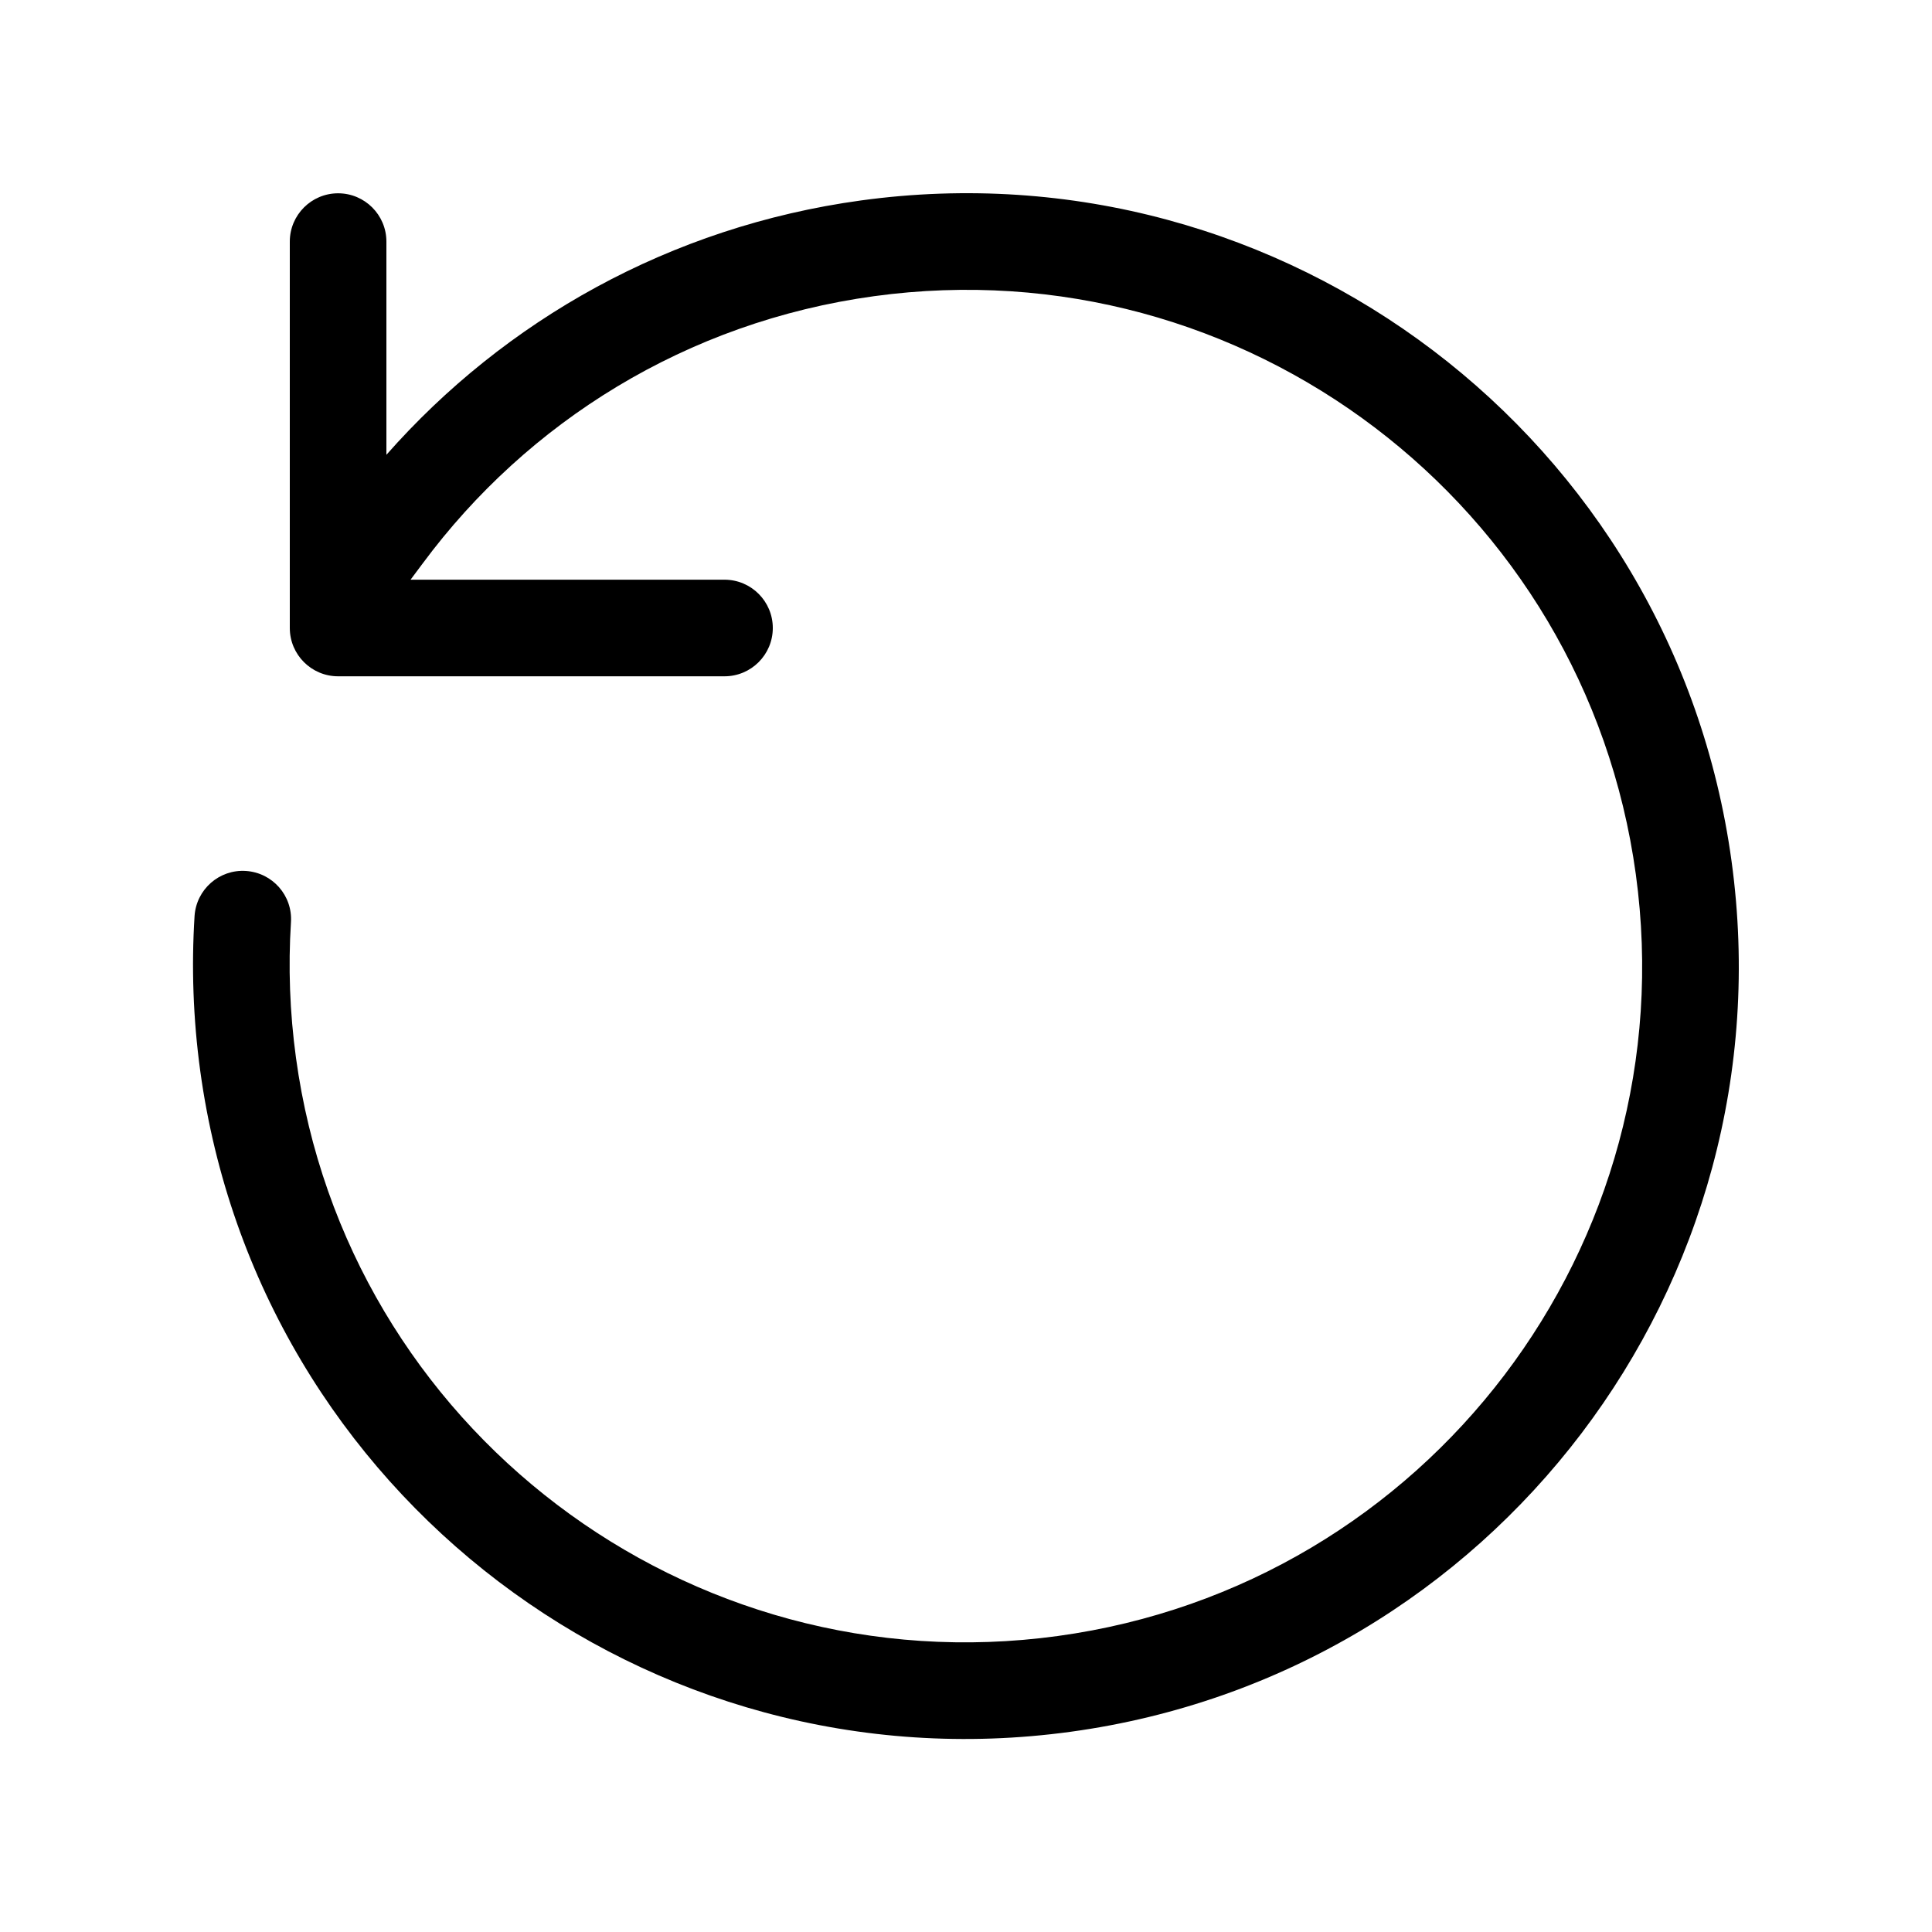
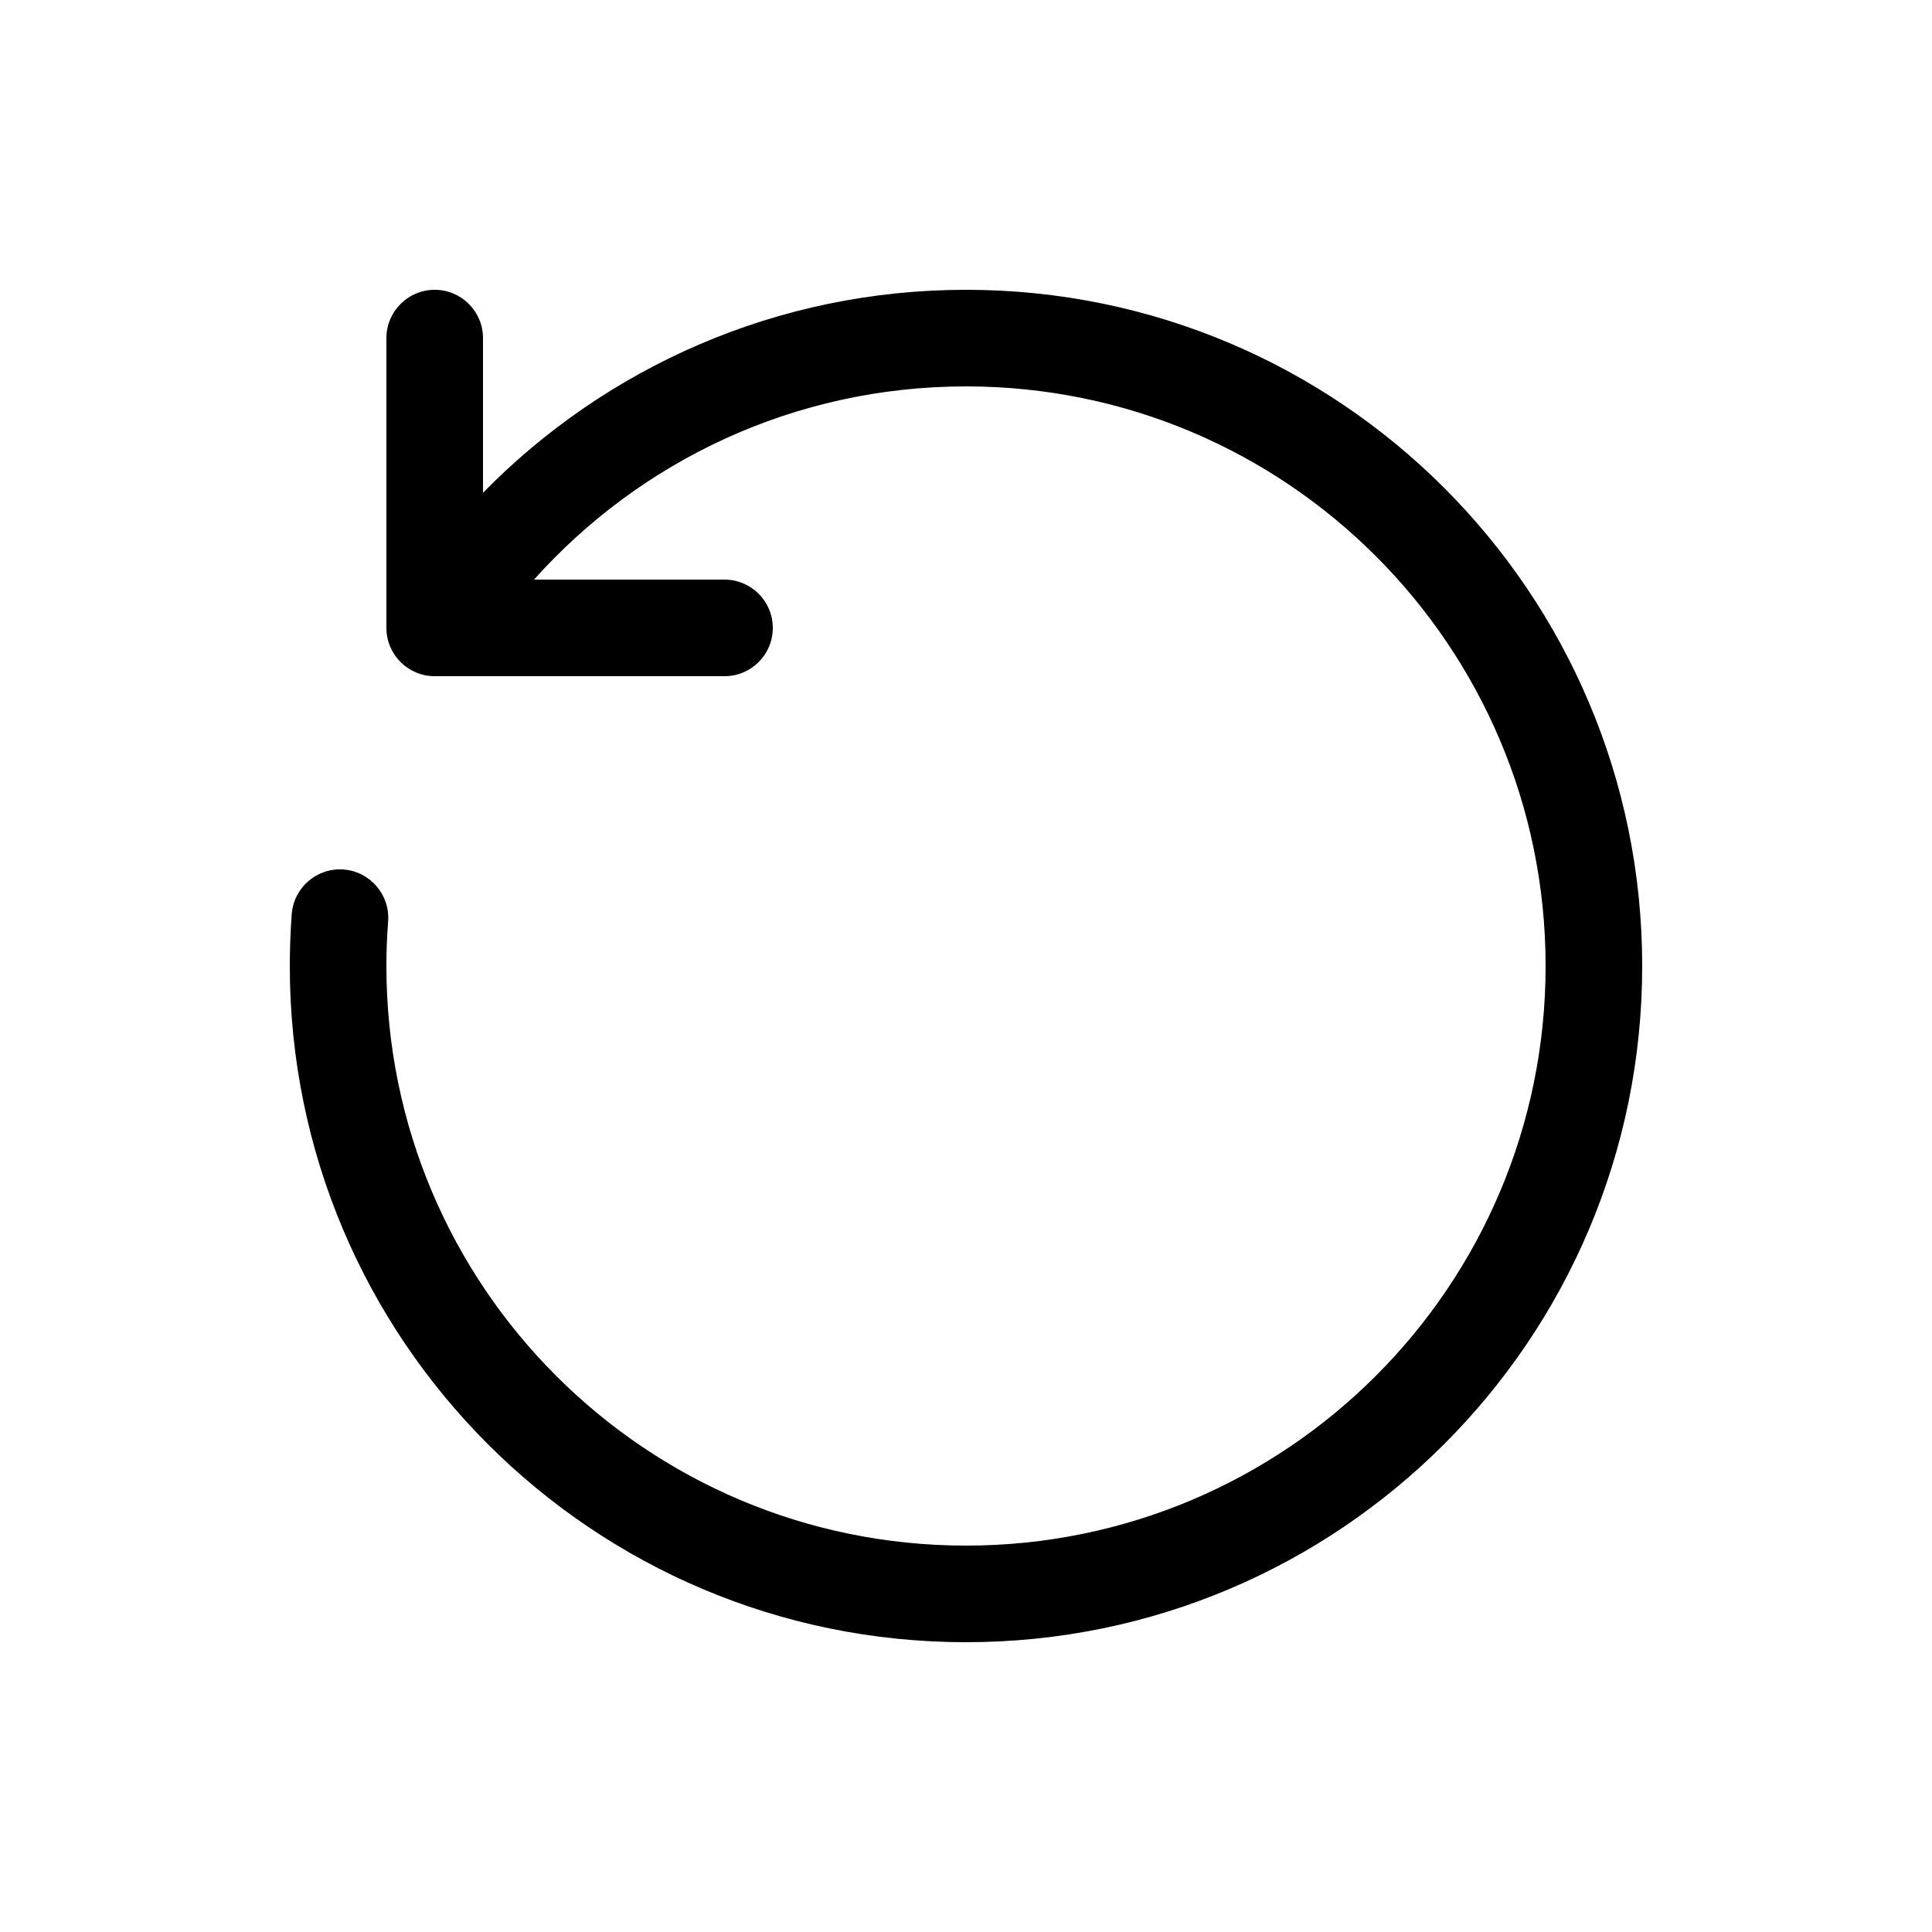
<svg xmlns="http://www.w3.org/2000/svg" viewBox="0 0 20 20" fill="none">
-   <path d="M16.934 9.051C16.41 5.221 12.879 2.541 9.049 3.066C7.106 3.332 5.46 4.37 4.377 5.831L4.25 6.001H7.5C7.776 6.001 8 6.225 8 6.501C8 6.777 7.776 7.001 7.5 7.001H3.5C3.224 7.001 3 6.777 3 6.501V2.501C3 2.225 3.224 2.001 3.5 2.001C3.776 2.001 4 2.225 4 2.501V4.708C5.224 3.319 6.935 2.346 8.913 2.075C13.291 1.475 17.325 4.538 17.925 8.915C18.525 13.293 15.462 17.327 11.085 17.927C6.707 18.527 2.673 15.464 2.073 11.087C1.999 10.545 1.981 10.009 2.014 9.483C2.032 9.207 2.27 8.998 2.545 9.016C2.821 9.034 3.03 9.271 3.012 9.547C2.983 10.006 2.999 10.476 3.064 10.951C3.588 14.781 7.119 17.461 10.949 16.936C14.779 16.412 17.459 12.881 16.934 9.051Z" fill="currentColor" />
+   <path d="M16 10C16 6.686 13.314 4 10 4C8.223 4 6.627 4.772 5.528 6H7.5C7.776 6 8 6.224 8 6.5C8 6.776 7.776 7 7.5 7H4.5C4.224 7 4 6.776 4 6.5V3.5C4 3.224 4.224 3 4.5 3C4.776 3 5 3.224 5 3.5V5.101C6.27 3.805 8.041 3 10 3C13.866 3 17 6.134 17 10C17 13.866 13.866 17 10 17C6.134 17 3 13.866 3 10C3 9.819 3.007 9.64 3.02 9.462C3.041 9.187 3.282 8.98 3.557 9.001C3.832 9.022 4.038 9.263 4.018 9.538C4.006 9.69 4 9.844 4 10C4 13.314 6.686 16 10 16C13.314 16 16 13.314 16 10Z" fill="currentColor" />
</svg>
